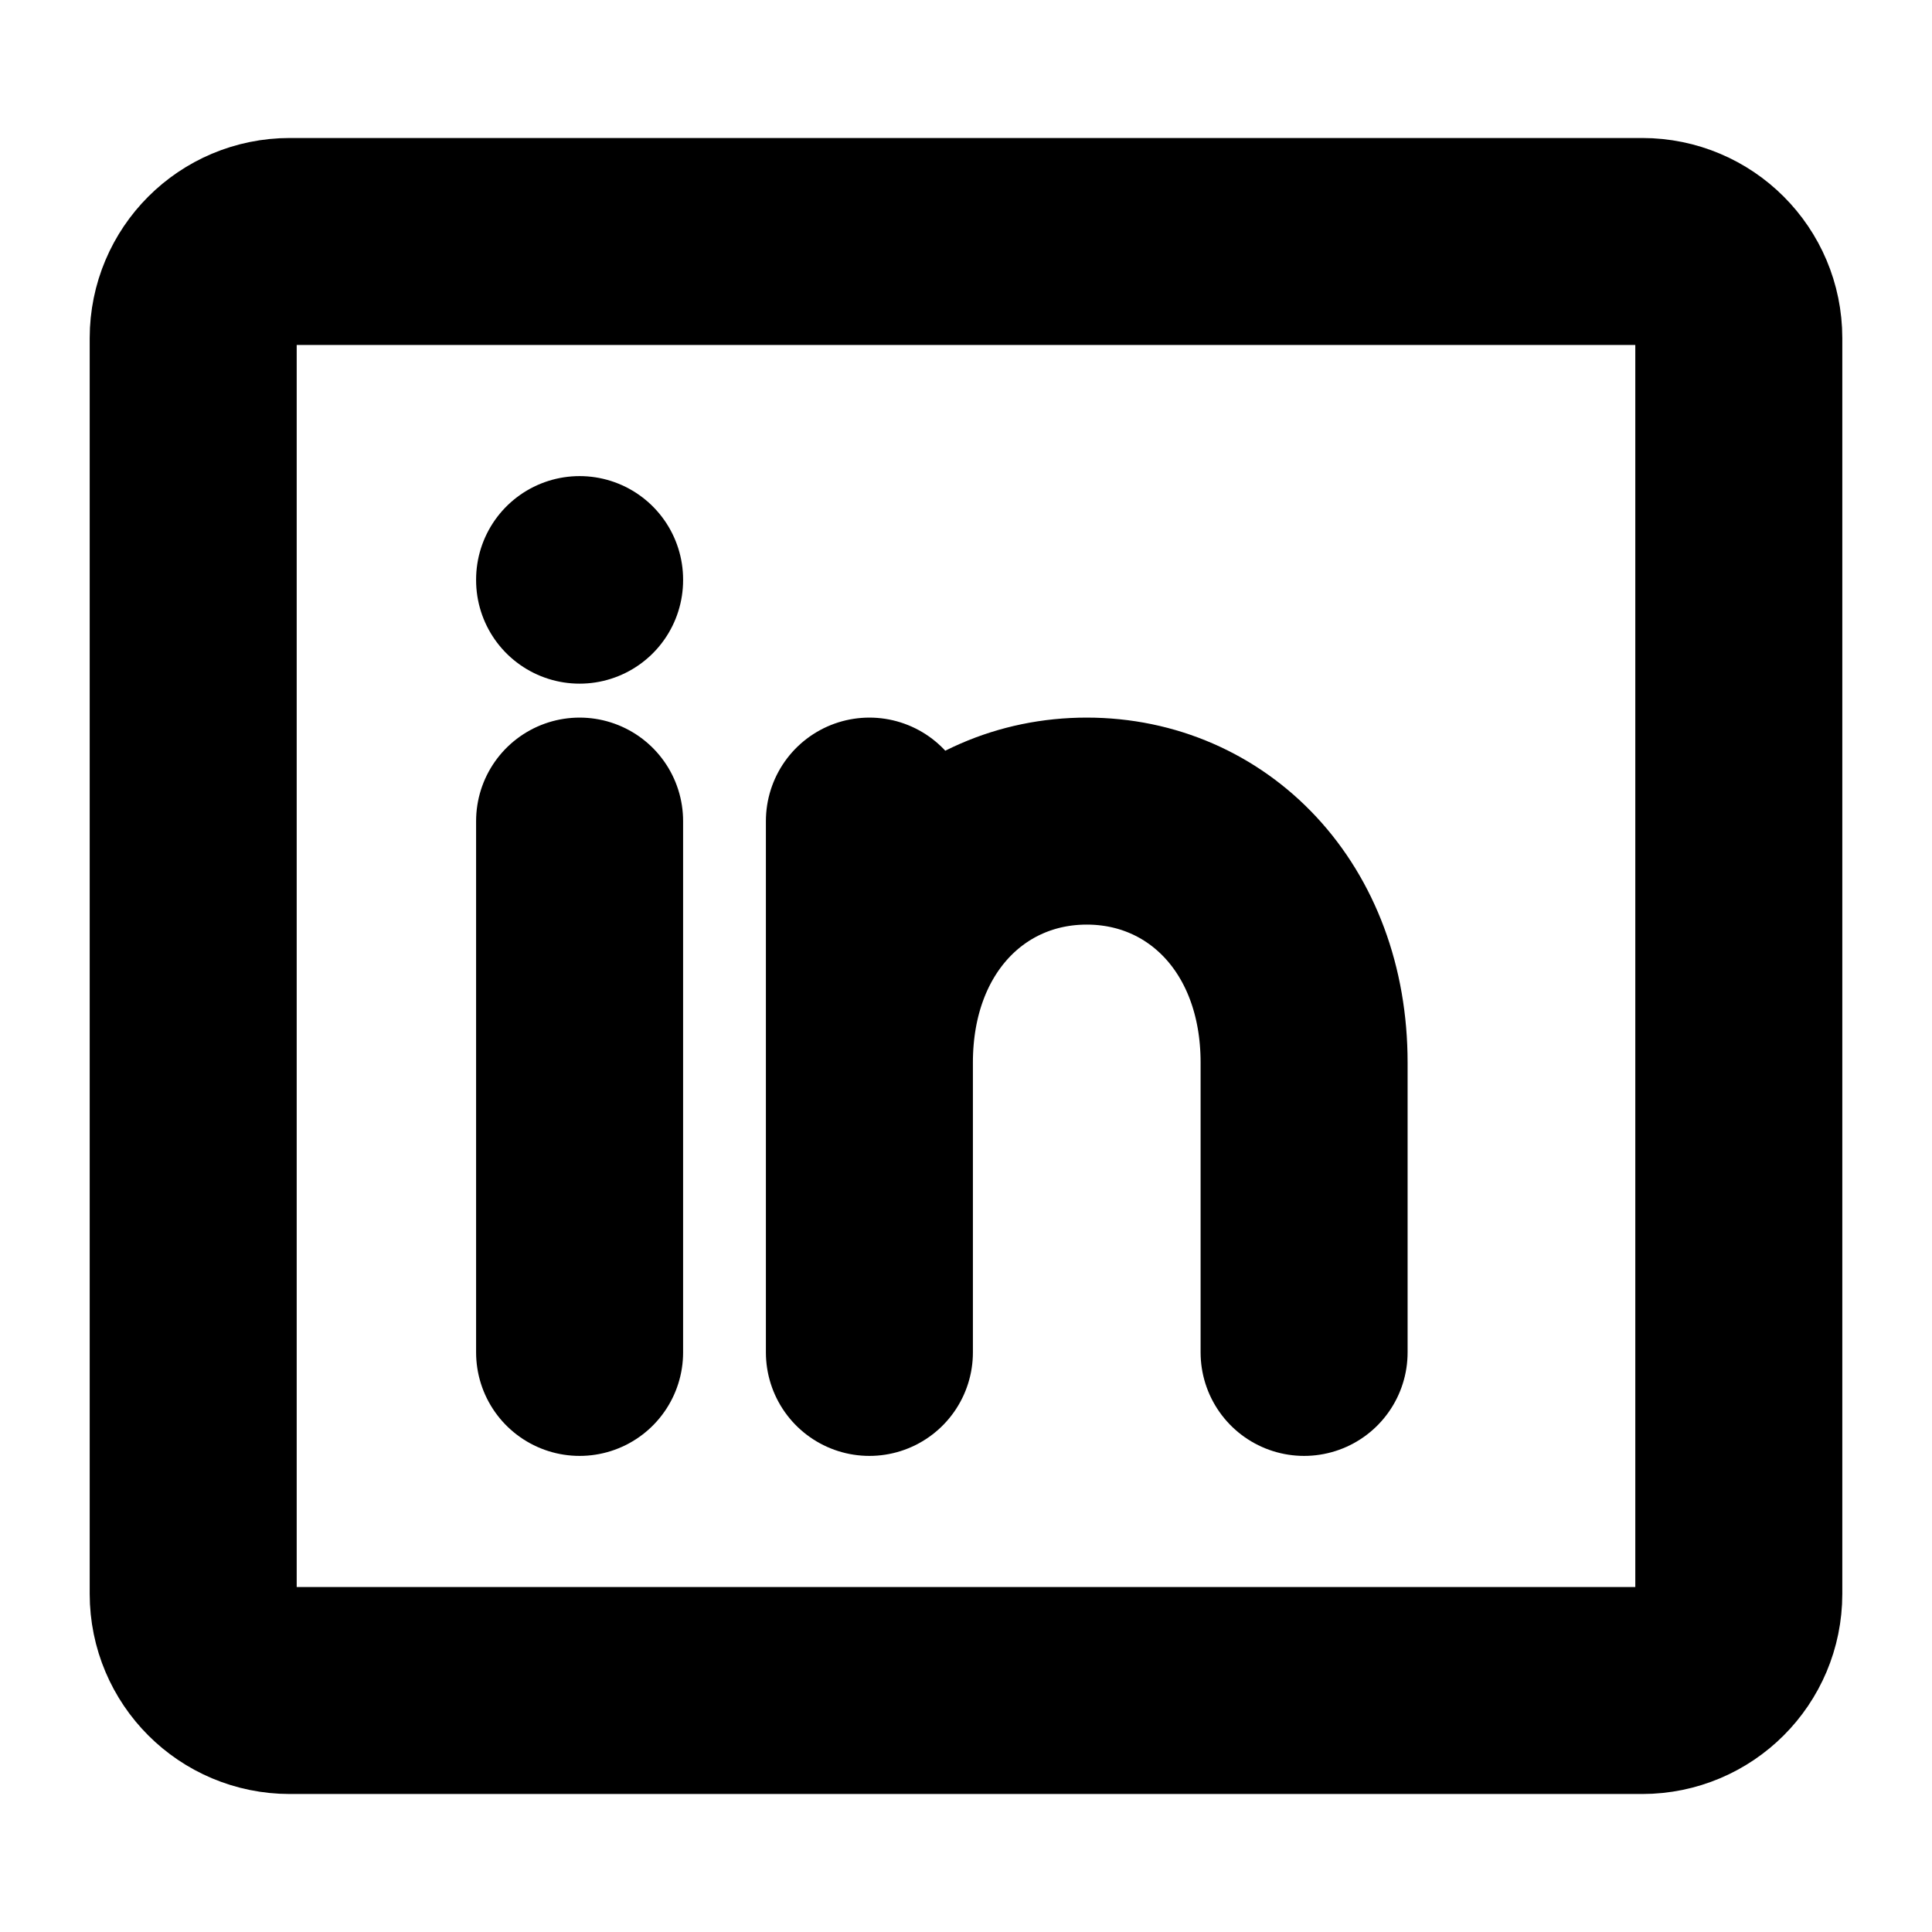
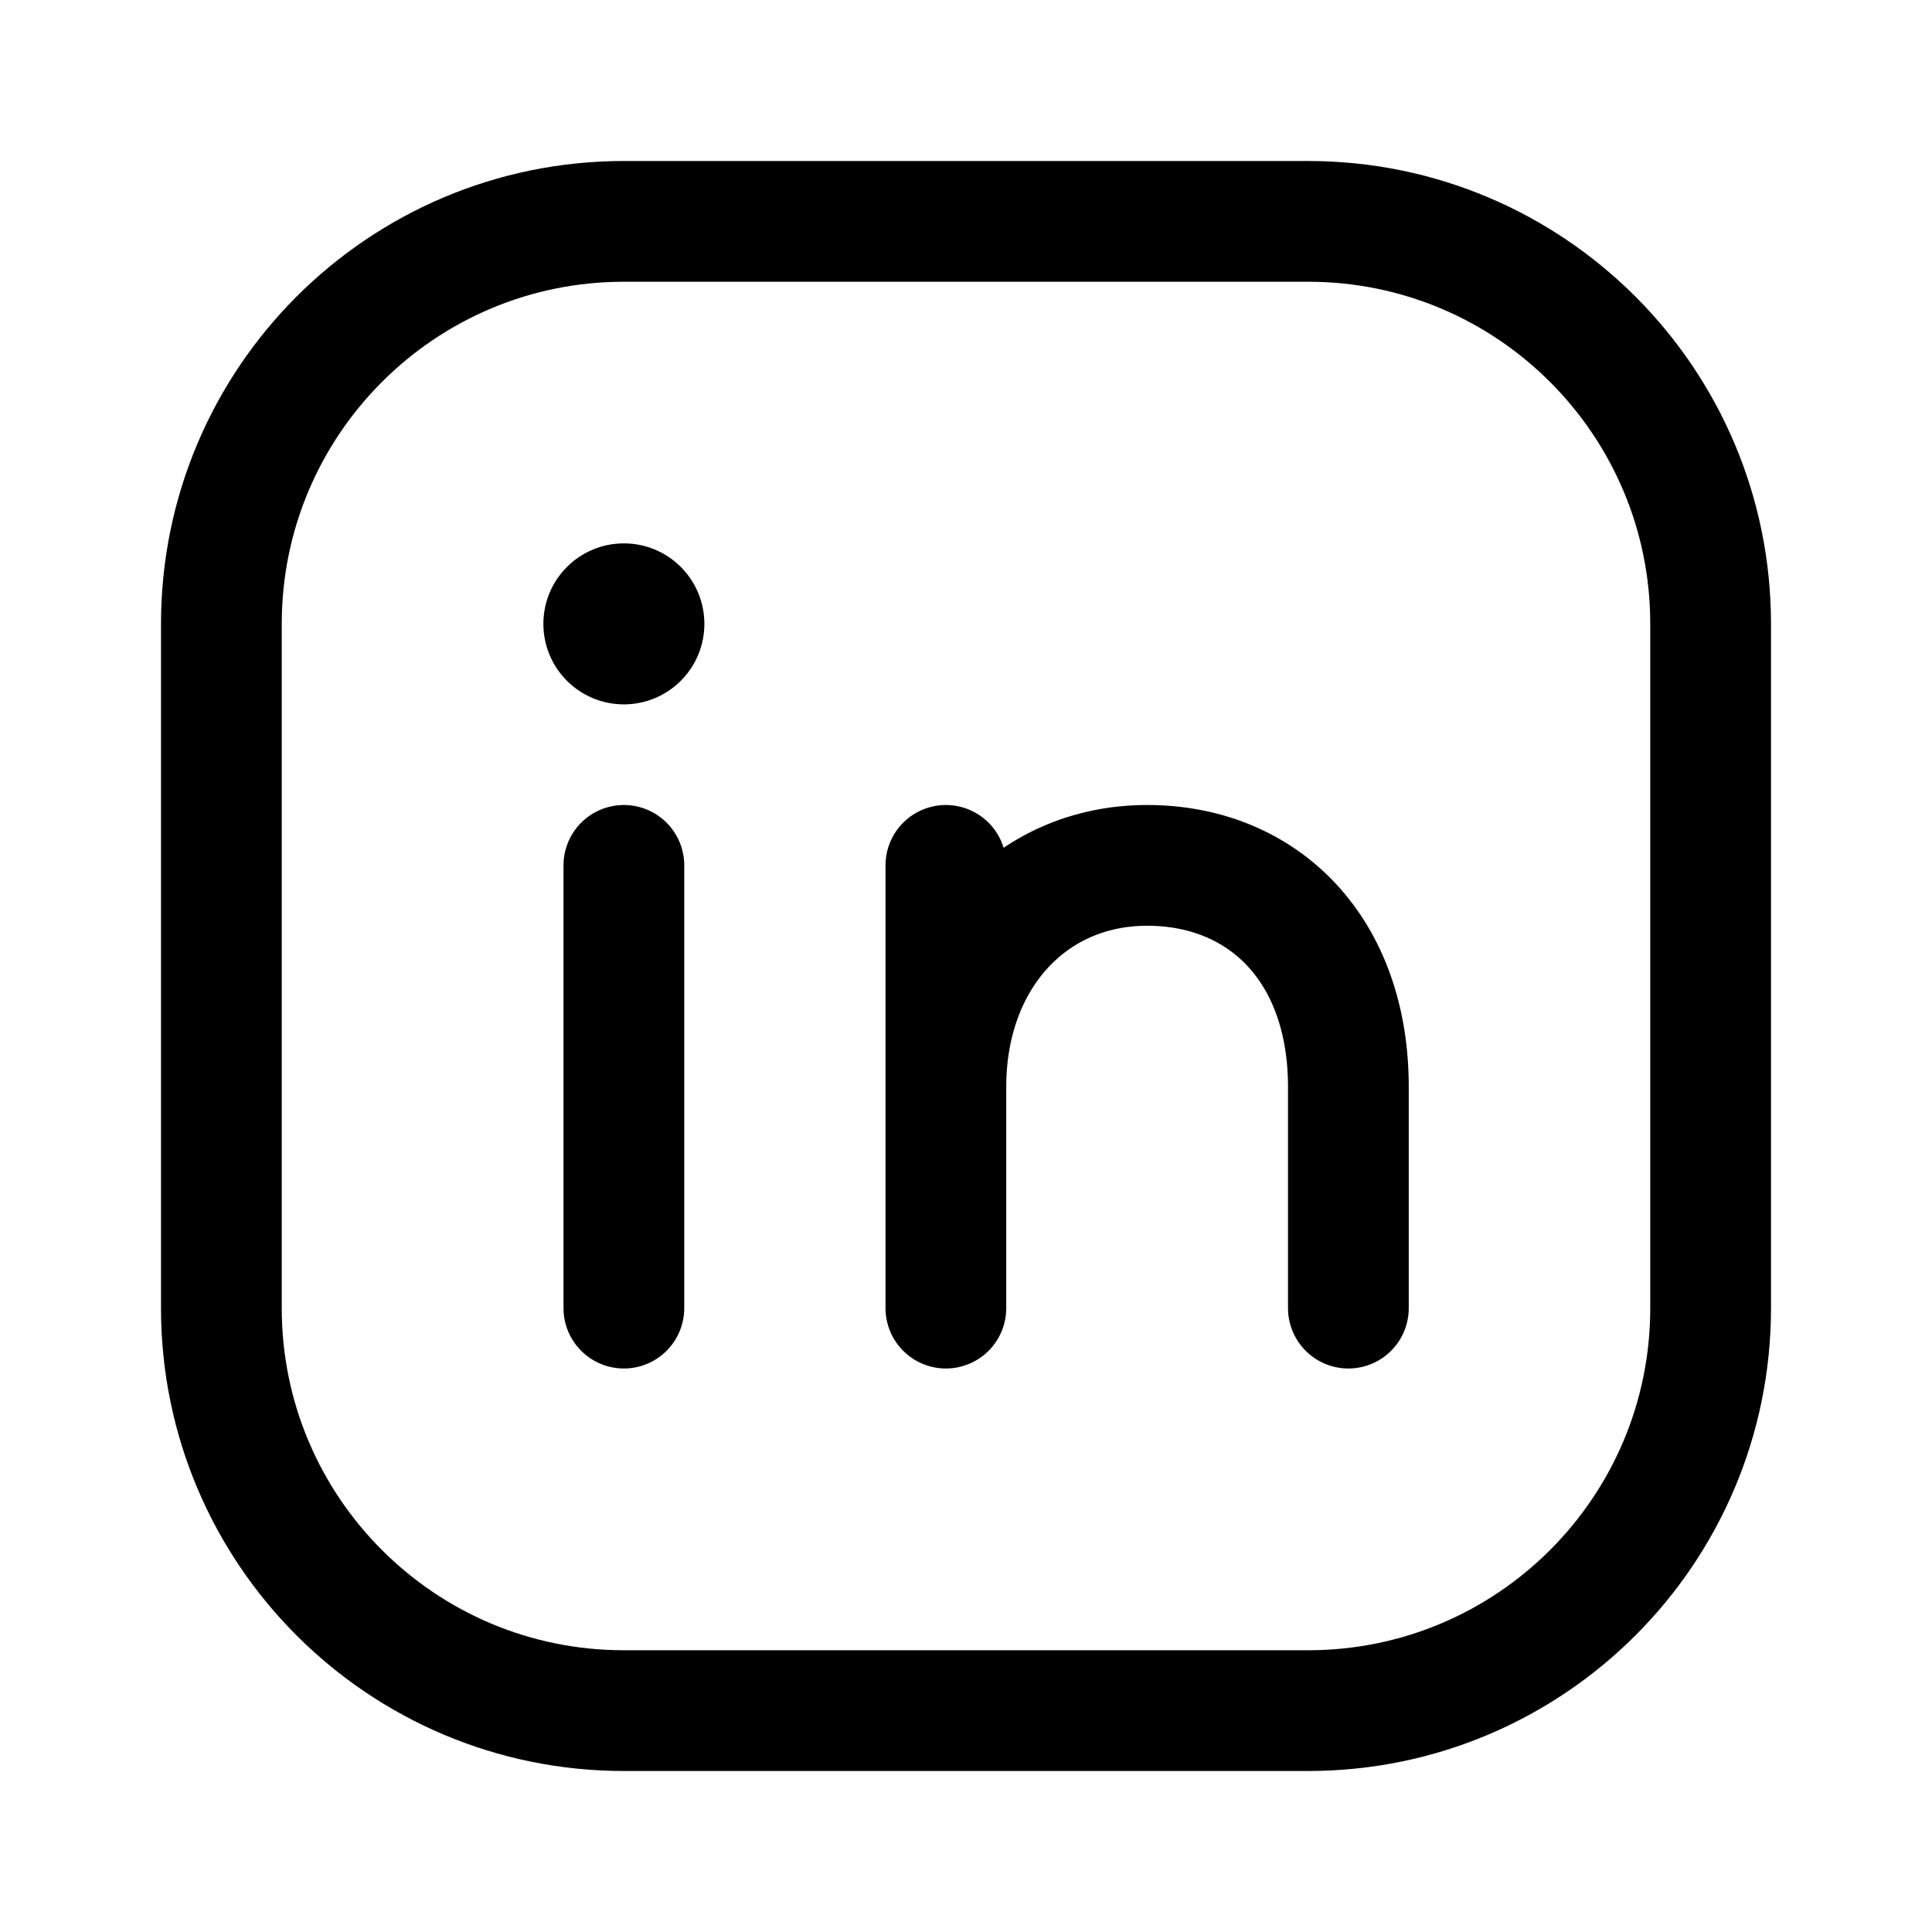
- <svg xmlns="http://www.w3.org/2000/svg" width="14" height="14" viewBox="0 0 14 14" fill="none">
-   <g id="linkedin">
-     <path id="Icon" d="M2.1 1.75H11.9C12.287 1.75 12.6 2.063 12.6 2.45V11.55C12.6 11.937 12.287 12.25 11.9 12.25H2.1C1.713 12.25 1.4 11.937 1.4 11.55V2.45C1.4 2.063 1.713 1.75 2.1 1.75ZM4.2 5.95V9.8M4.2 4.2V4.204M6.3 9.8V5.95M6.3 7.7C6.3 6.651 7 5.95 7.875 5.95C8.75 5.95 9.45 6.651 9.45 7.7V9.8" stroke="currentColor" stroke-width="1.5" stroke-linecap="round" stroke-linejoin="round" />
-   </g>
+ <svg xmlns="http://www.w3.org/2000/svg" width="14" height="14" fill="none" viewBox="0 0 24 24">
+   <rect width="18.5" height="18.5" x="2.75" y="2.75" stroke="currentColor" stroke-width="1.5" rx="5" />
+   <path stroke="currentColor" stroke-linecap="round" stroke-linejoin="round" stroke-width="1.5" d="M7.75 10.75v5.5M11.75 16.25v-5.5M11.75 13.5c0-1.6 1.05-2.75 2.5-2.75s2.5 1.05 2.5 2.75v2.75" />
+   <circle cx="7.75" cy="7.75" r="1" fill="currentColor" />
</svg>
